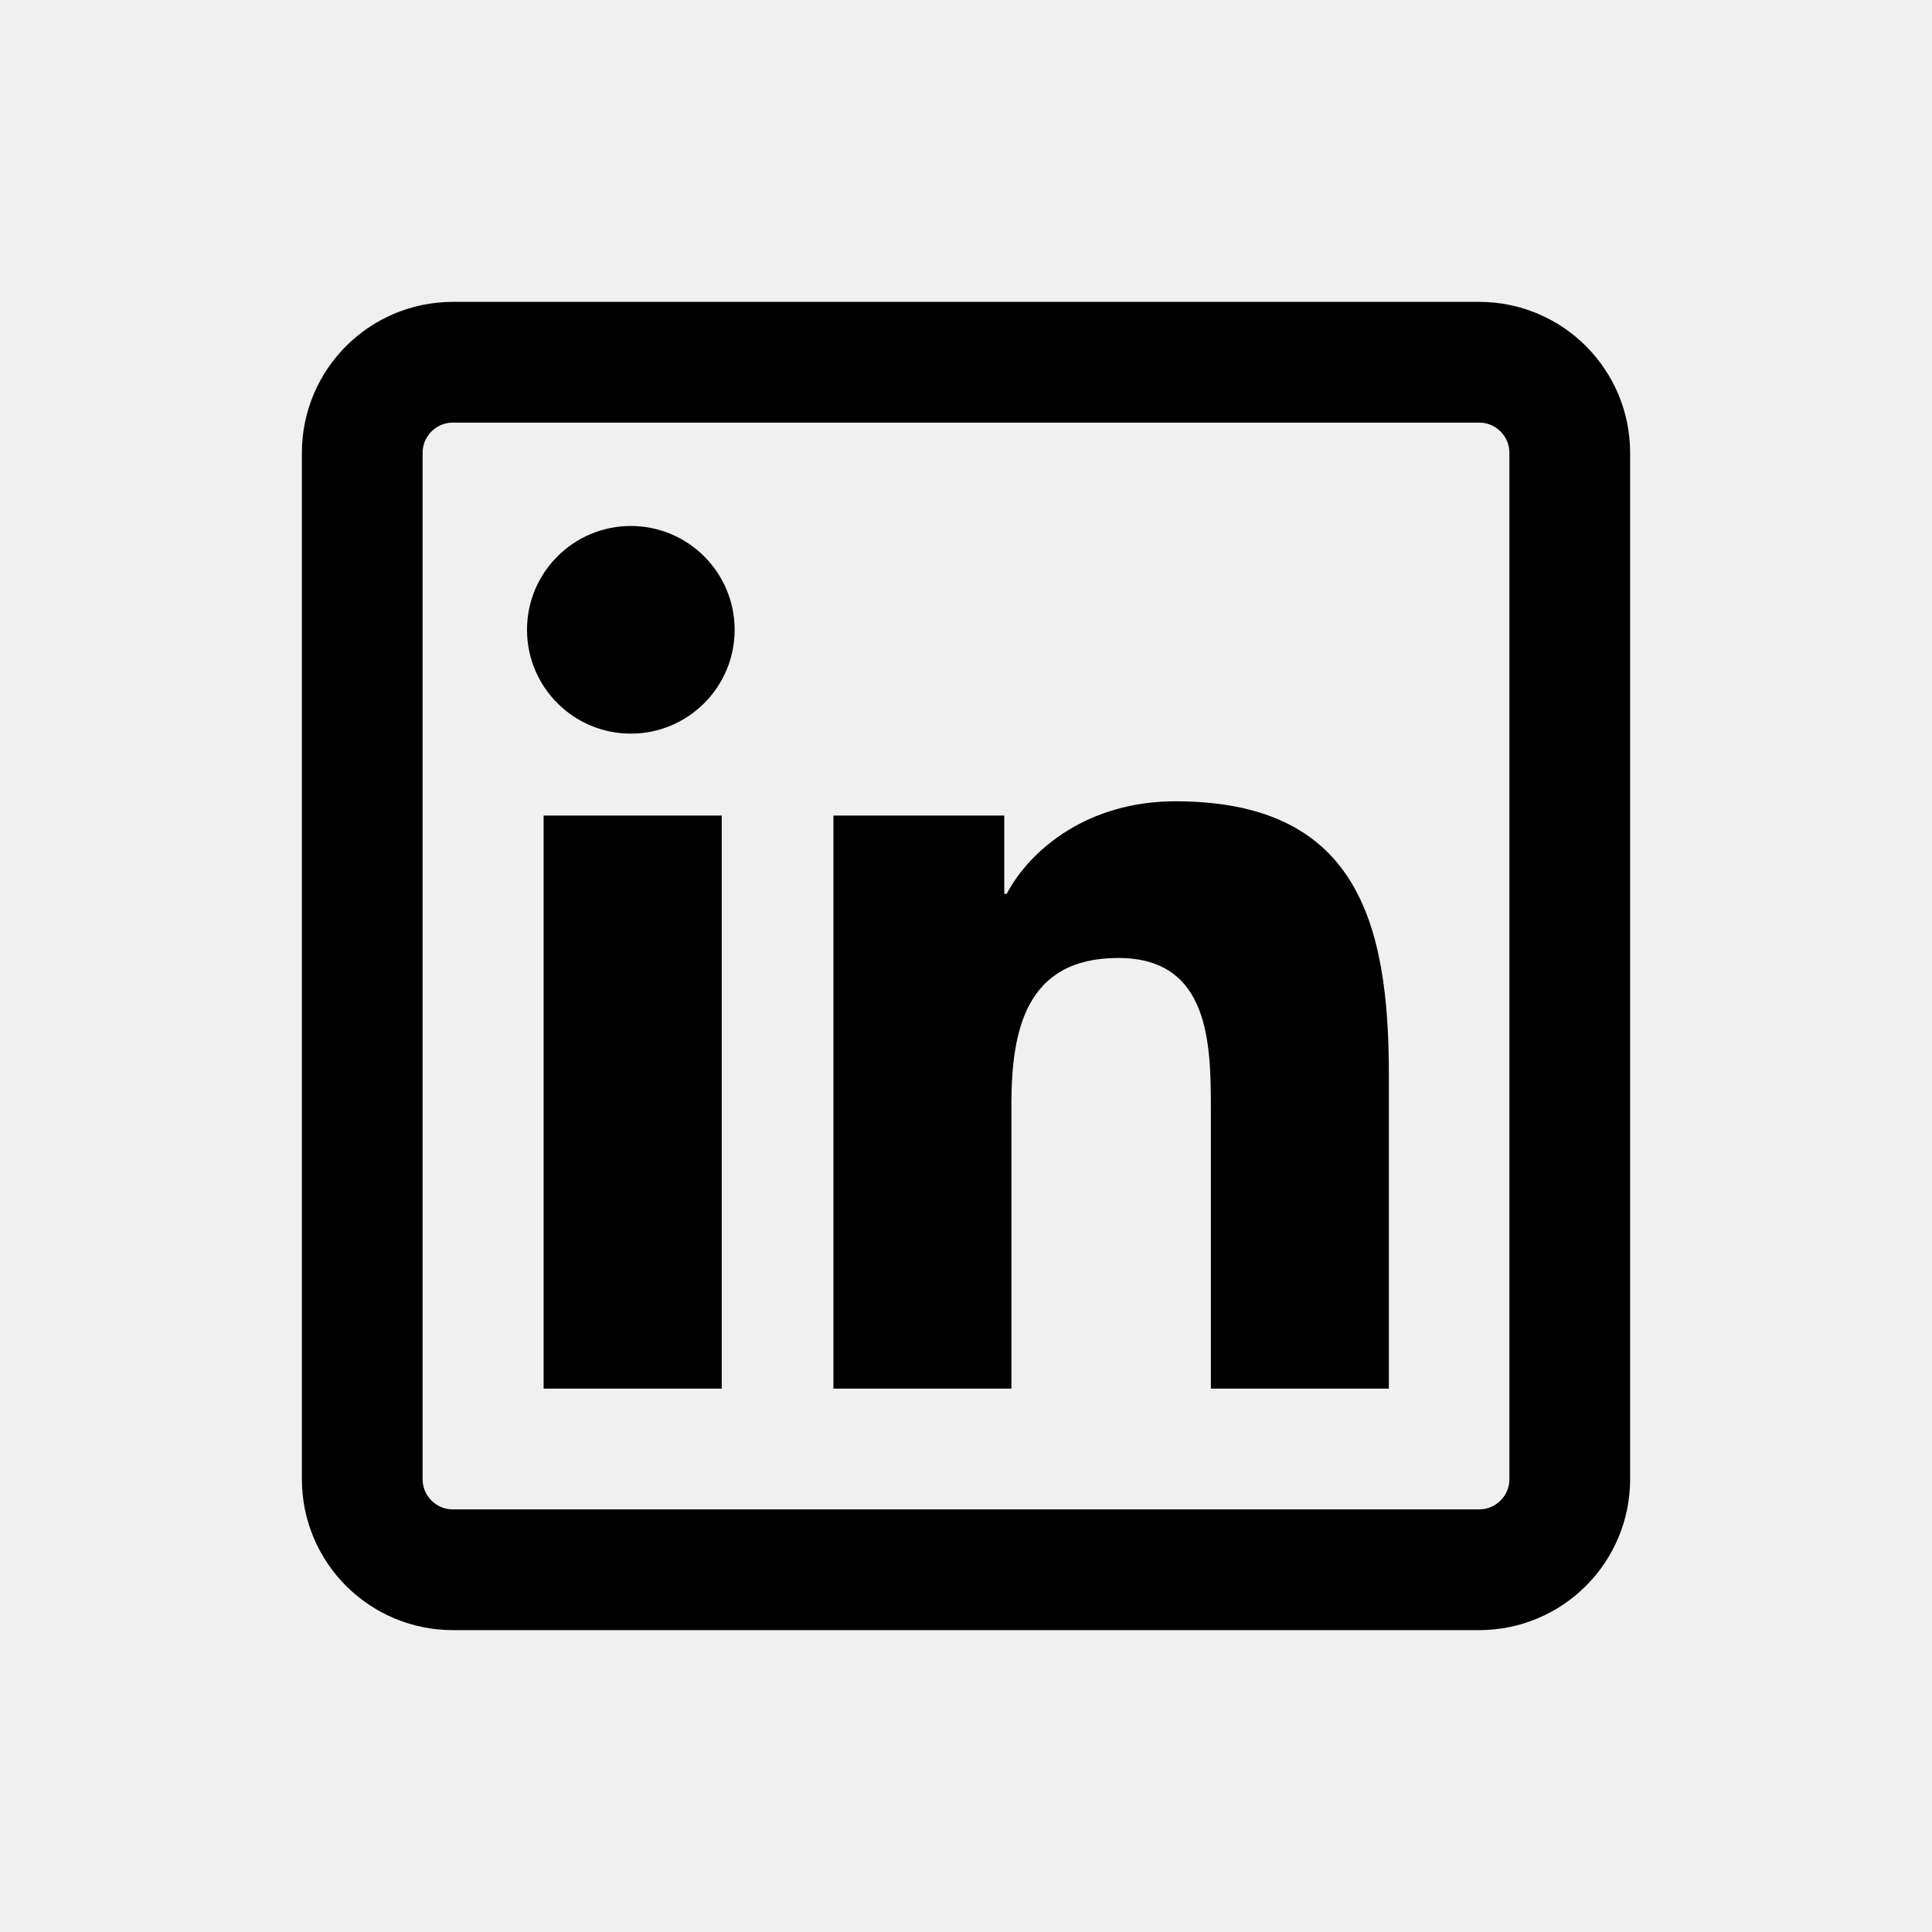
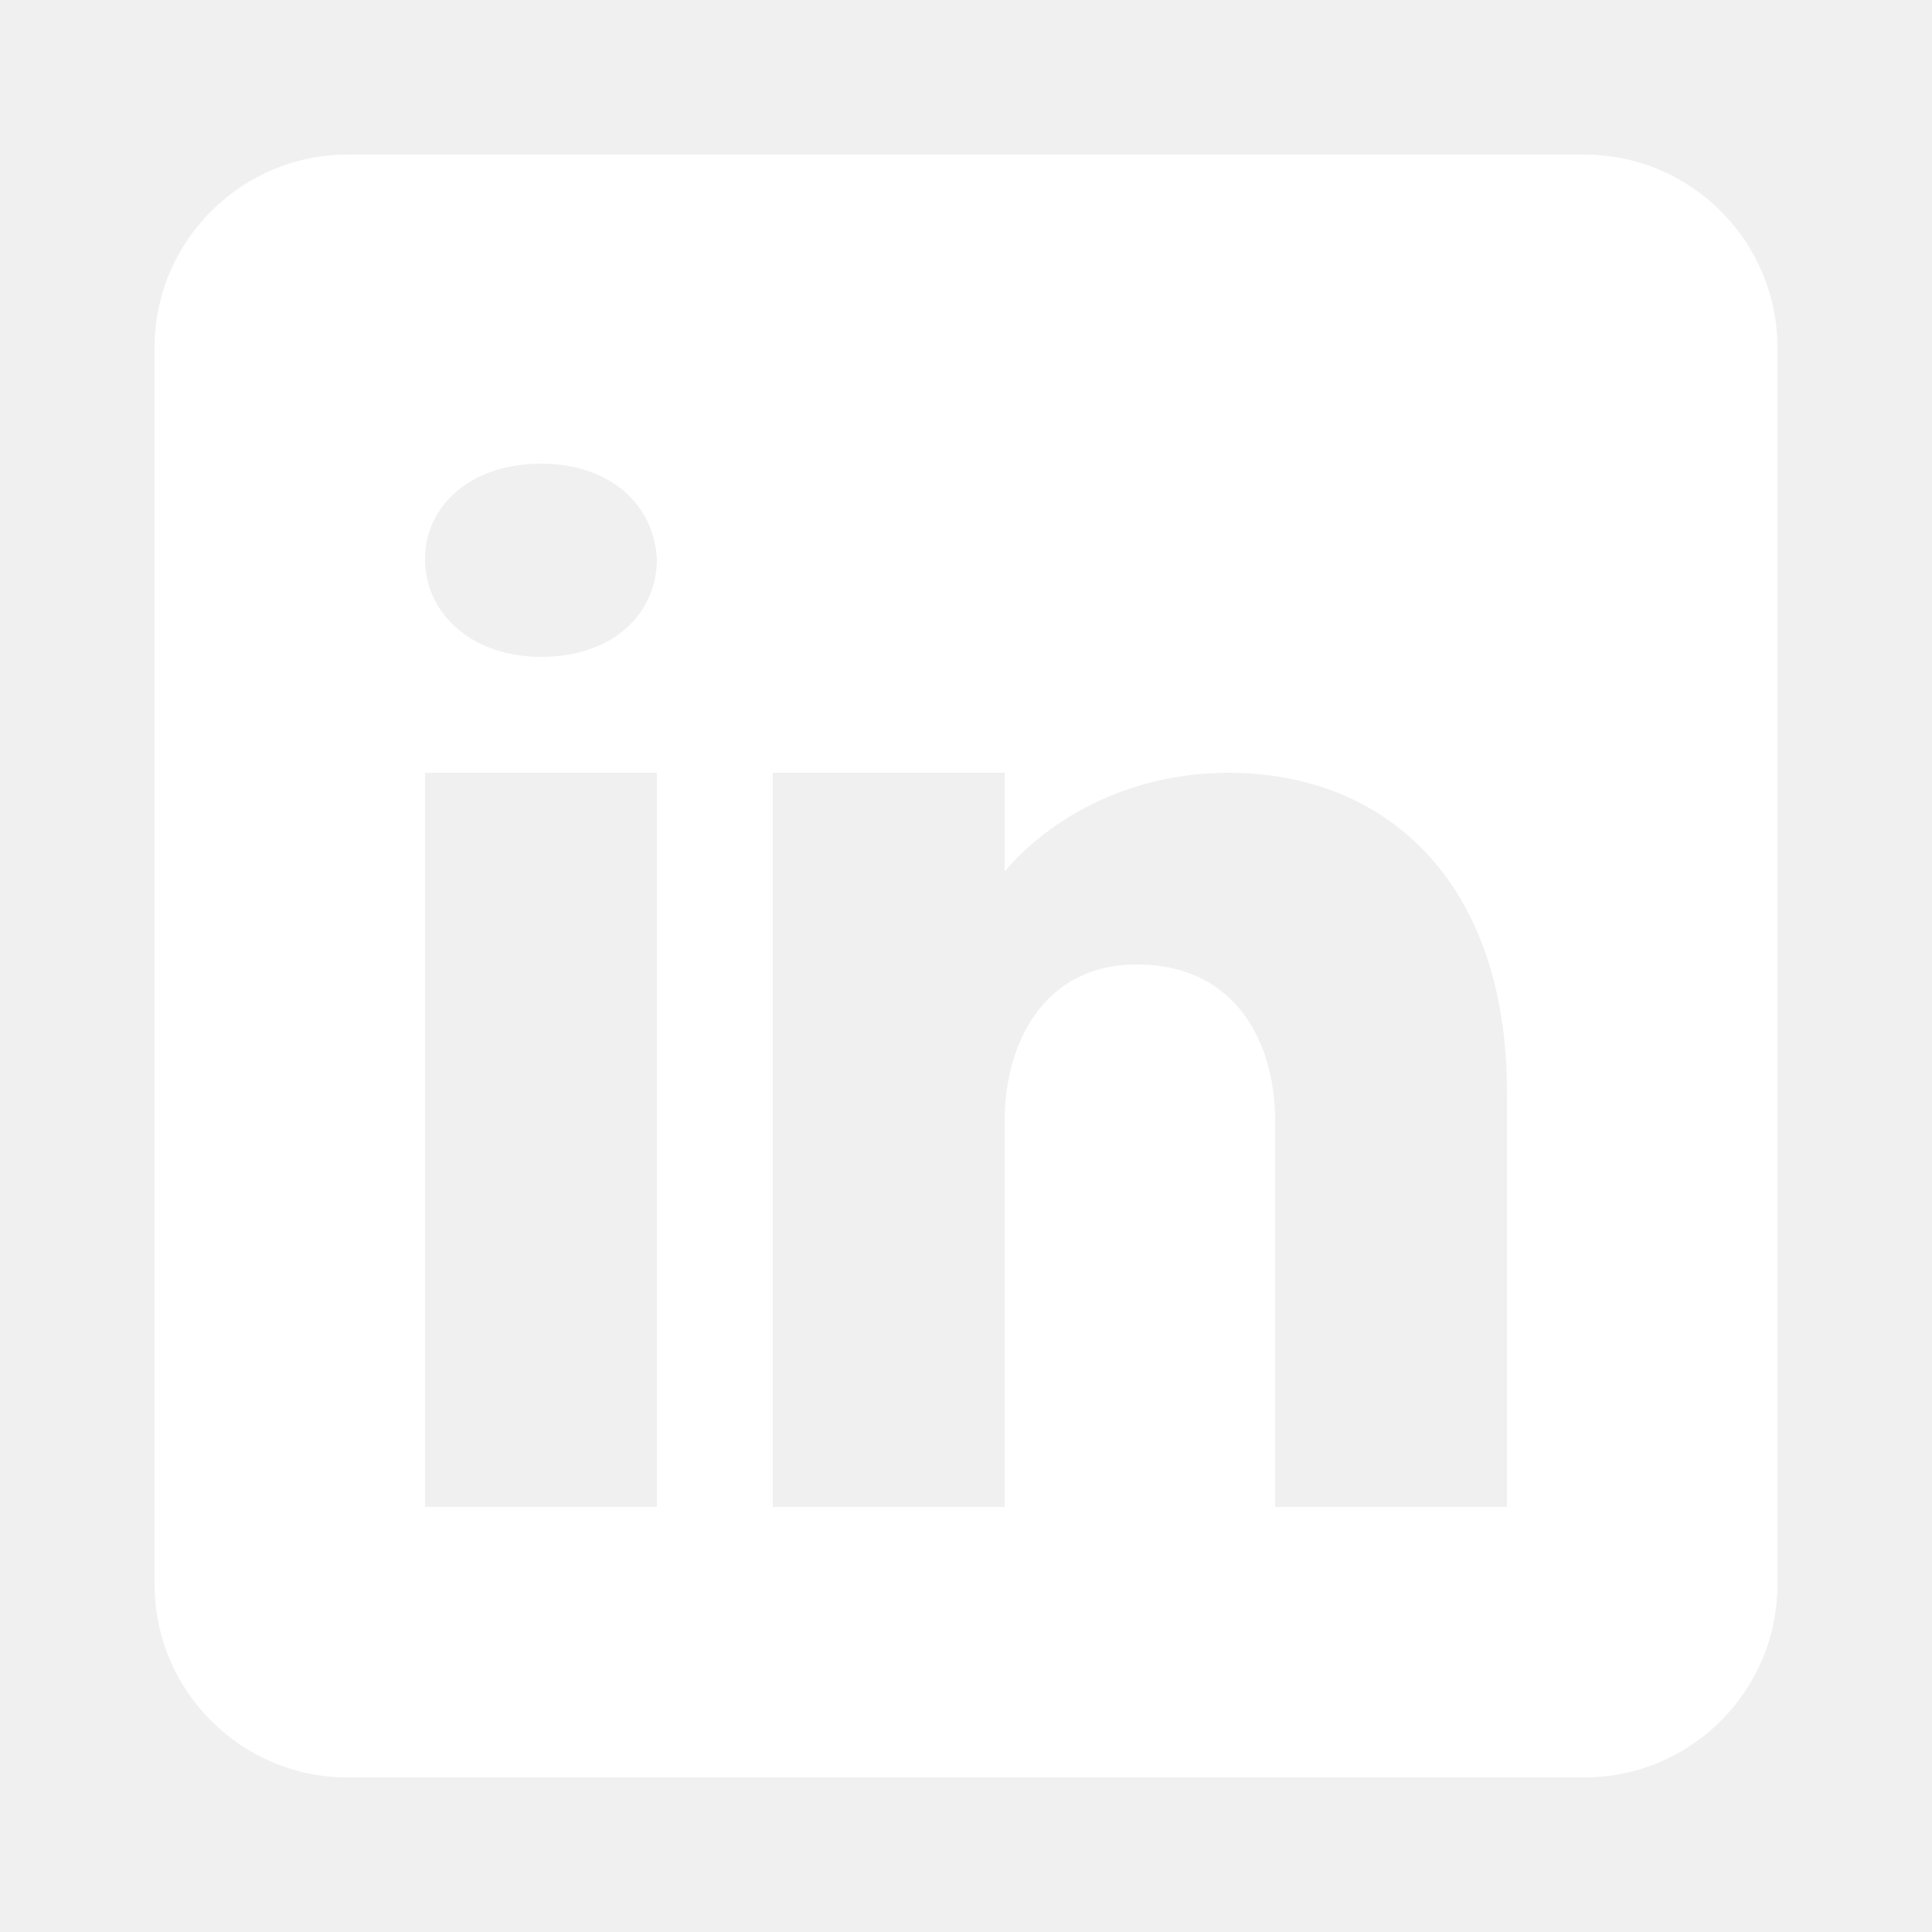
- <svg xmlns="http://www.w3.org/2000/svg" viewBox="0 0 32 32" width="32px" height="32px">
-   <path d="M11.954,23h-2.95v-9.492h2.95V23z M10.449,12.151c-0.951,0-1.72-0.771-1.72-1.72c0-0.949,0.77-1.719,1.72-1.719c0.948,0,1.719,0.771,1.719,1.719C12.168,11.38,11.397,12.151,10.449,12.151z M23.004,23h-2.948v-4.616c0-1.101-0.02-2.517-1.533-2.517c-1.535,0-1.771,1.199-1.771,2.437V23h-2.948v-9.492h2.83v1.297h0.04c0.394-0.746,1.356-1.533,2.791-1.533c2.987,0,3.539,1.966,3.539,4.522V23z" />
-   <path style="fill:none;stroke:#000000;stroke-width:2;stroke-miterlimit:10;" d="M24.5,26h-17C6.672,26,6,25.328,6,24.5v-17C6,6.672,6.672,6,7.5,6h17C25.328,6,26,6.672,26,7.5v17C26,25.328,25.328,26,24.5,26z" />
+ <svg xmlns="http://www.w3.org/2000/svg" viewBox="0,0,256,256" width="50px" height="50px" fill-rule="nonzero">
+   <g fill="#ffffff" fill-rule="nonzero" stroke="none" stroke-width="1" stroke-linecap="butt" stroke-linejoin="miter" stroke-miterlimit="10" stroke-dasharray="" stroke-dashoffset="0" font-family="none" font-weight="none" font-size="none" text-anchor="none" style="mix-blend-mode: normal">
+     <g transform="scale(5.12,5.12)">
+       <path d="M41,4h-32c-2.76,0 -5,2.24 -5,5v32c0,2.76 2.24,5 5,5h32c2.76,0 5,-2.24 5,-5v-32c0,-2.76 -2.24,-5 -5,-5zM17,20v19h-6v-19zM11,14.47c0,-1.4 1.2,-2.47 3,-2.47c1.8,0 2.93,1.07 3,2.47c0,1.4 -1.12,2.53 -3,2.53c-1.8,0 -3,-1.13 -3,-2.53zM39,39h-6c0,0 0,-9.26 0,-10c0,-2 -1,-4 -3.5,-4.04h-0.08c-2.42,0 -3.42,2.06 -3.42,4.04c0,0.91 0,10 0,10h-6v-19h6v2.56c0,0 1.93,-2.56 5.81,-2.56c3.97,0 7.19,2.73 7.19,8.26z" />
+     </g>
+   </g>
</svg>
